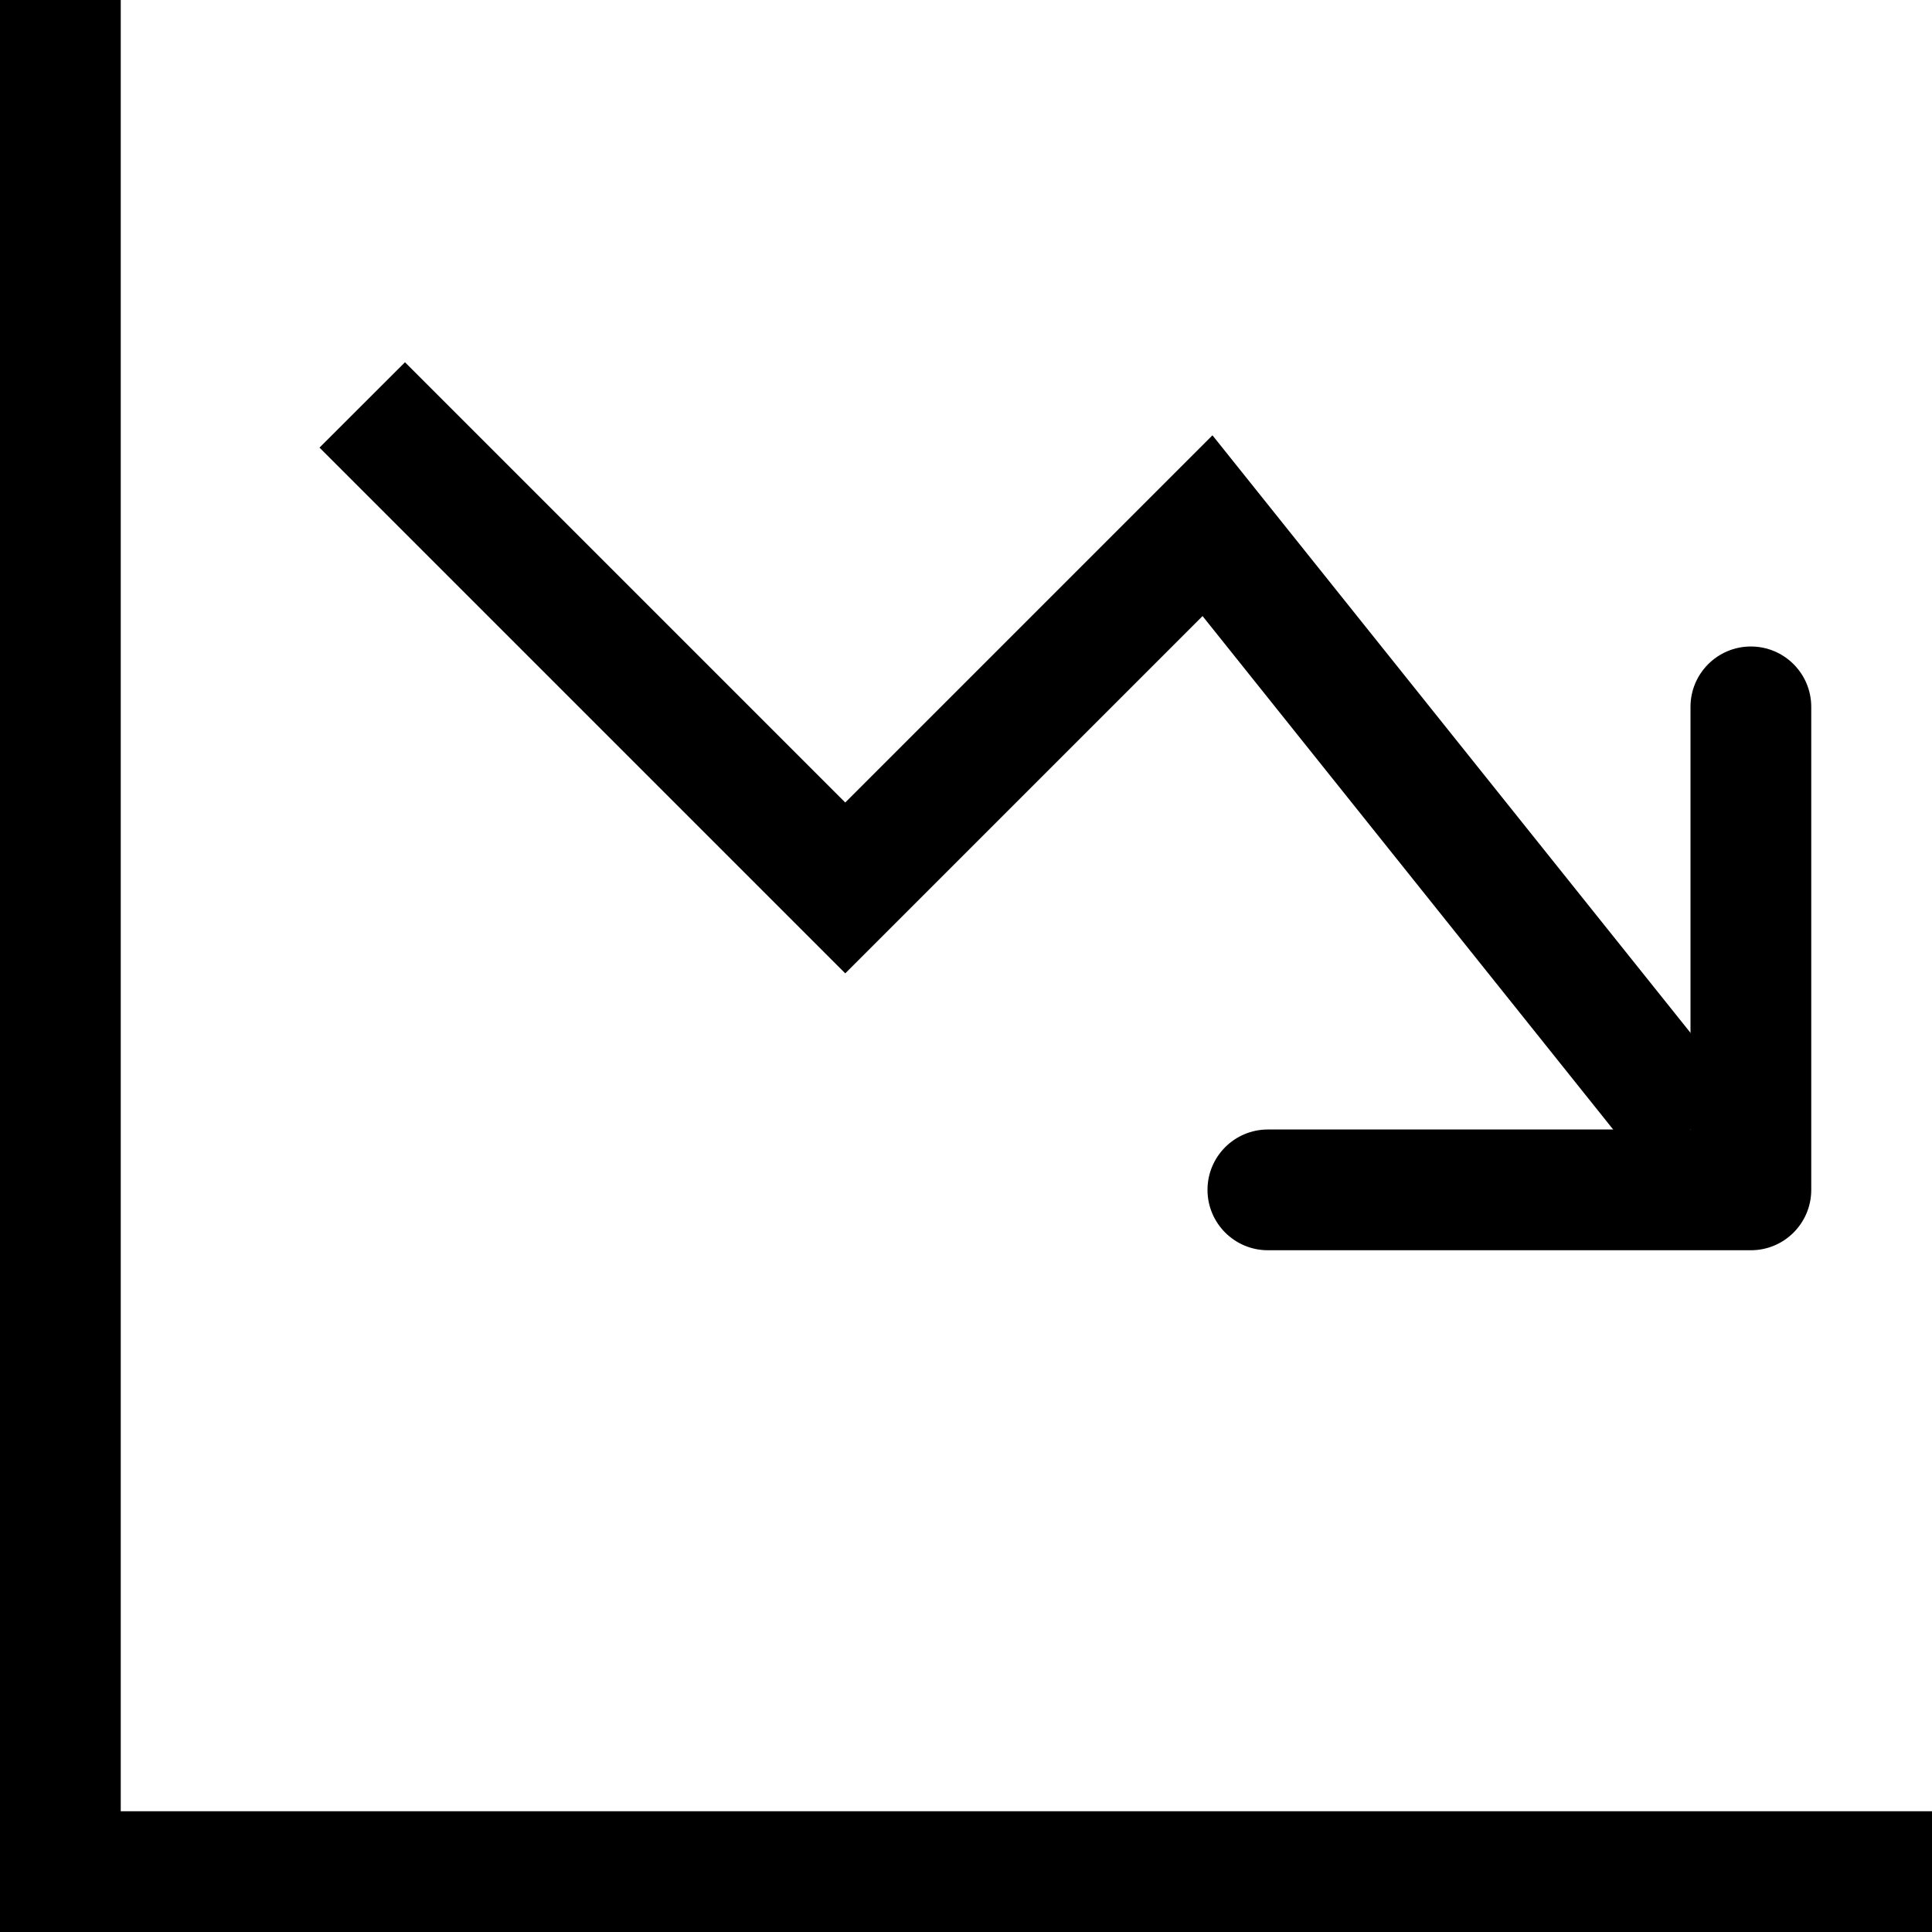
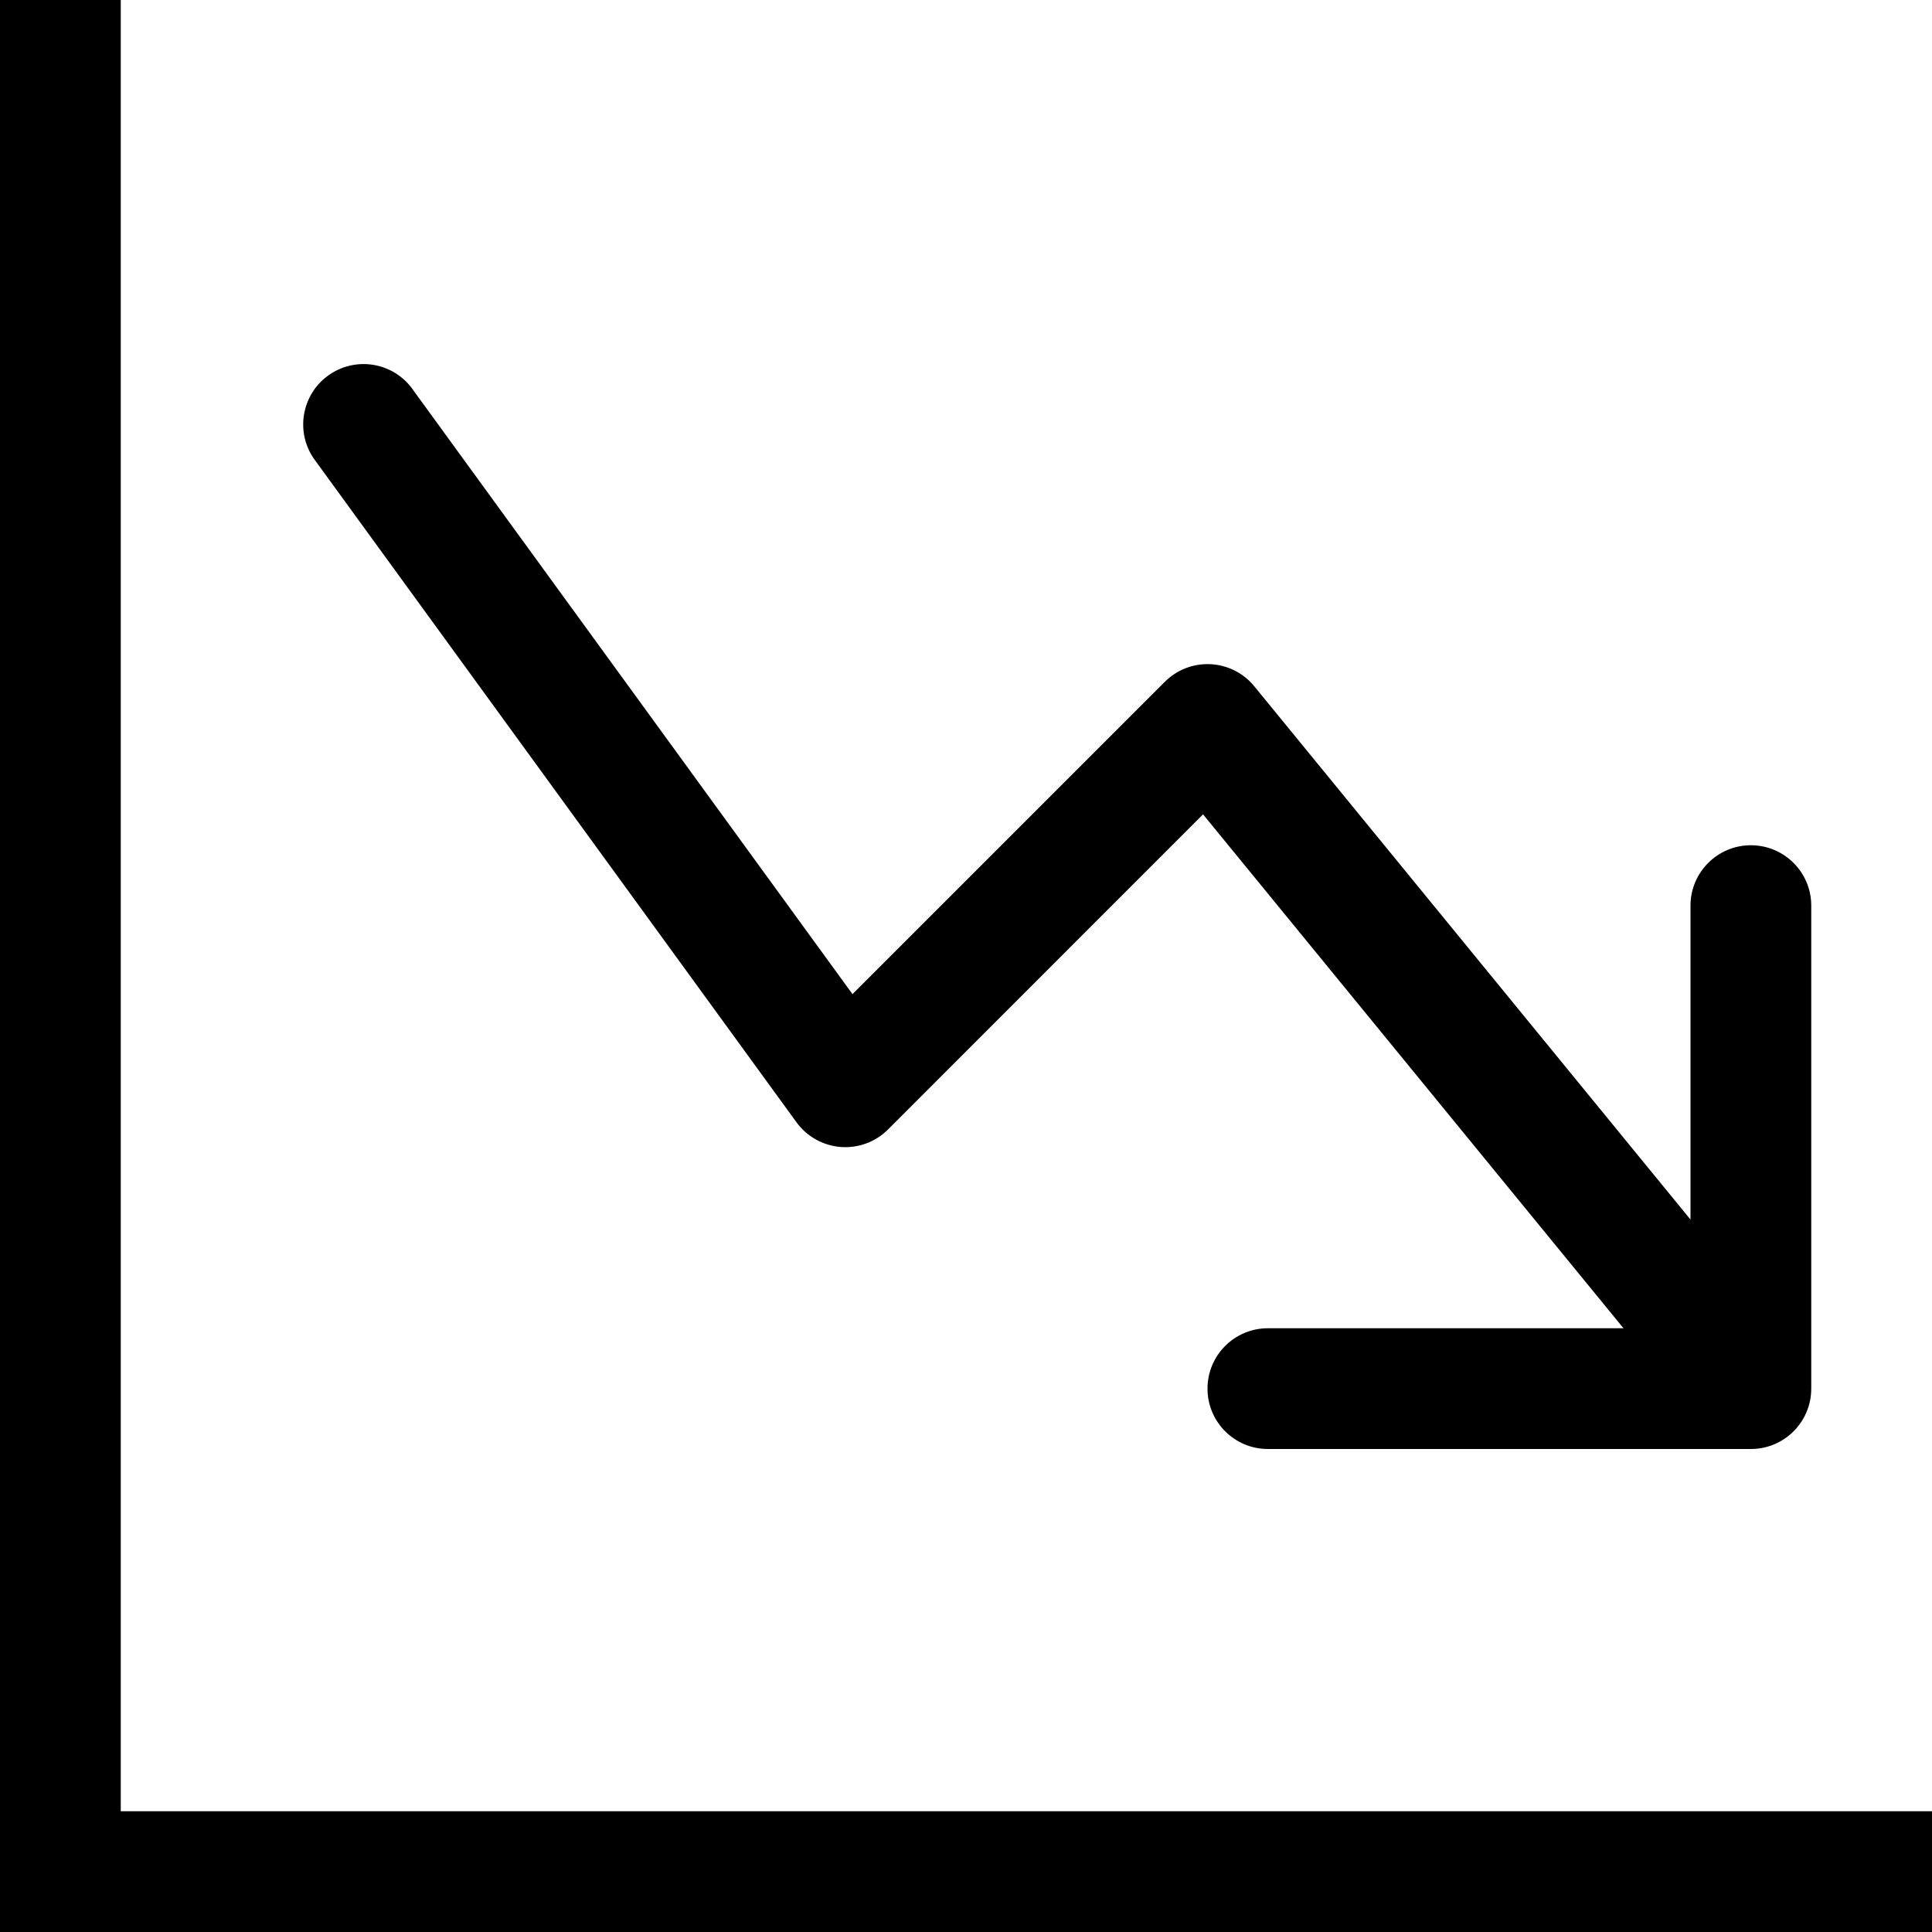
<svg xmlns="http://www.w3.org/2000/svg" width="1em" height="1em" viewBox="0 0 16 16" class="bi bi-graph-down" fill="currentColor">
-   <path d="M0 0h1v16H0V0zm1 15h15v1H1v-1z" />
-   <path fill-rule="evenodd" d="M14.39 9.041l-4.349-5.436L7 6.646 3.354 3l-.708.707L7 8.061l2.959-2.959 3.65 4.564.781-.625z" />
-   <path fill-rule="evenodd" d="M10 9.854a.5.5 0 0 0 .5.5h4a.5.5 0 0 0 .5-.5v-4a.5.5 0 0 0-1 0v3.5h-3.5a.5.5 0 0 0-.5.5z" />
+   <path fill-rule="evenodd" d="M0 0h1v15h15v1H0V0zm10 11.5a.5.5 0 0 0 .5.5h4a.5.5 0 0 0 .5-.5v-4a.5.5 0 0 0-1 0v2.6l-3.613-4.417a.5.5 0 0 0-.74-.037L7.06 8.233 3.404 3.206a.5.5 0 0 0-.808.588l4 5.5a.5.5 0 0 0 .758.06l2.609-2.61L13.445 11H10.5a.5.5 0 0 0-.5.5z" />
</svg>
